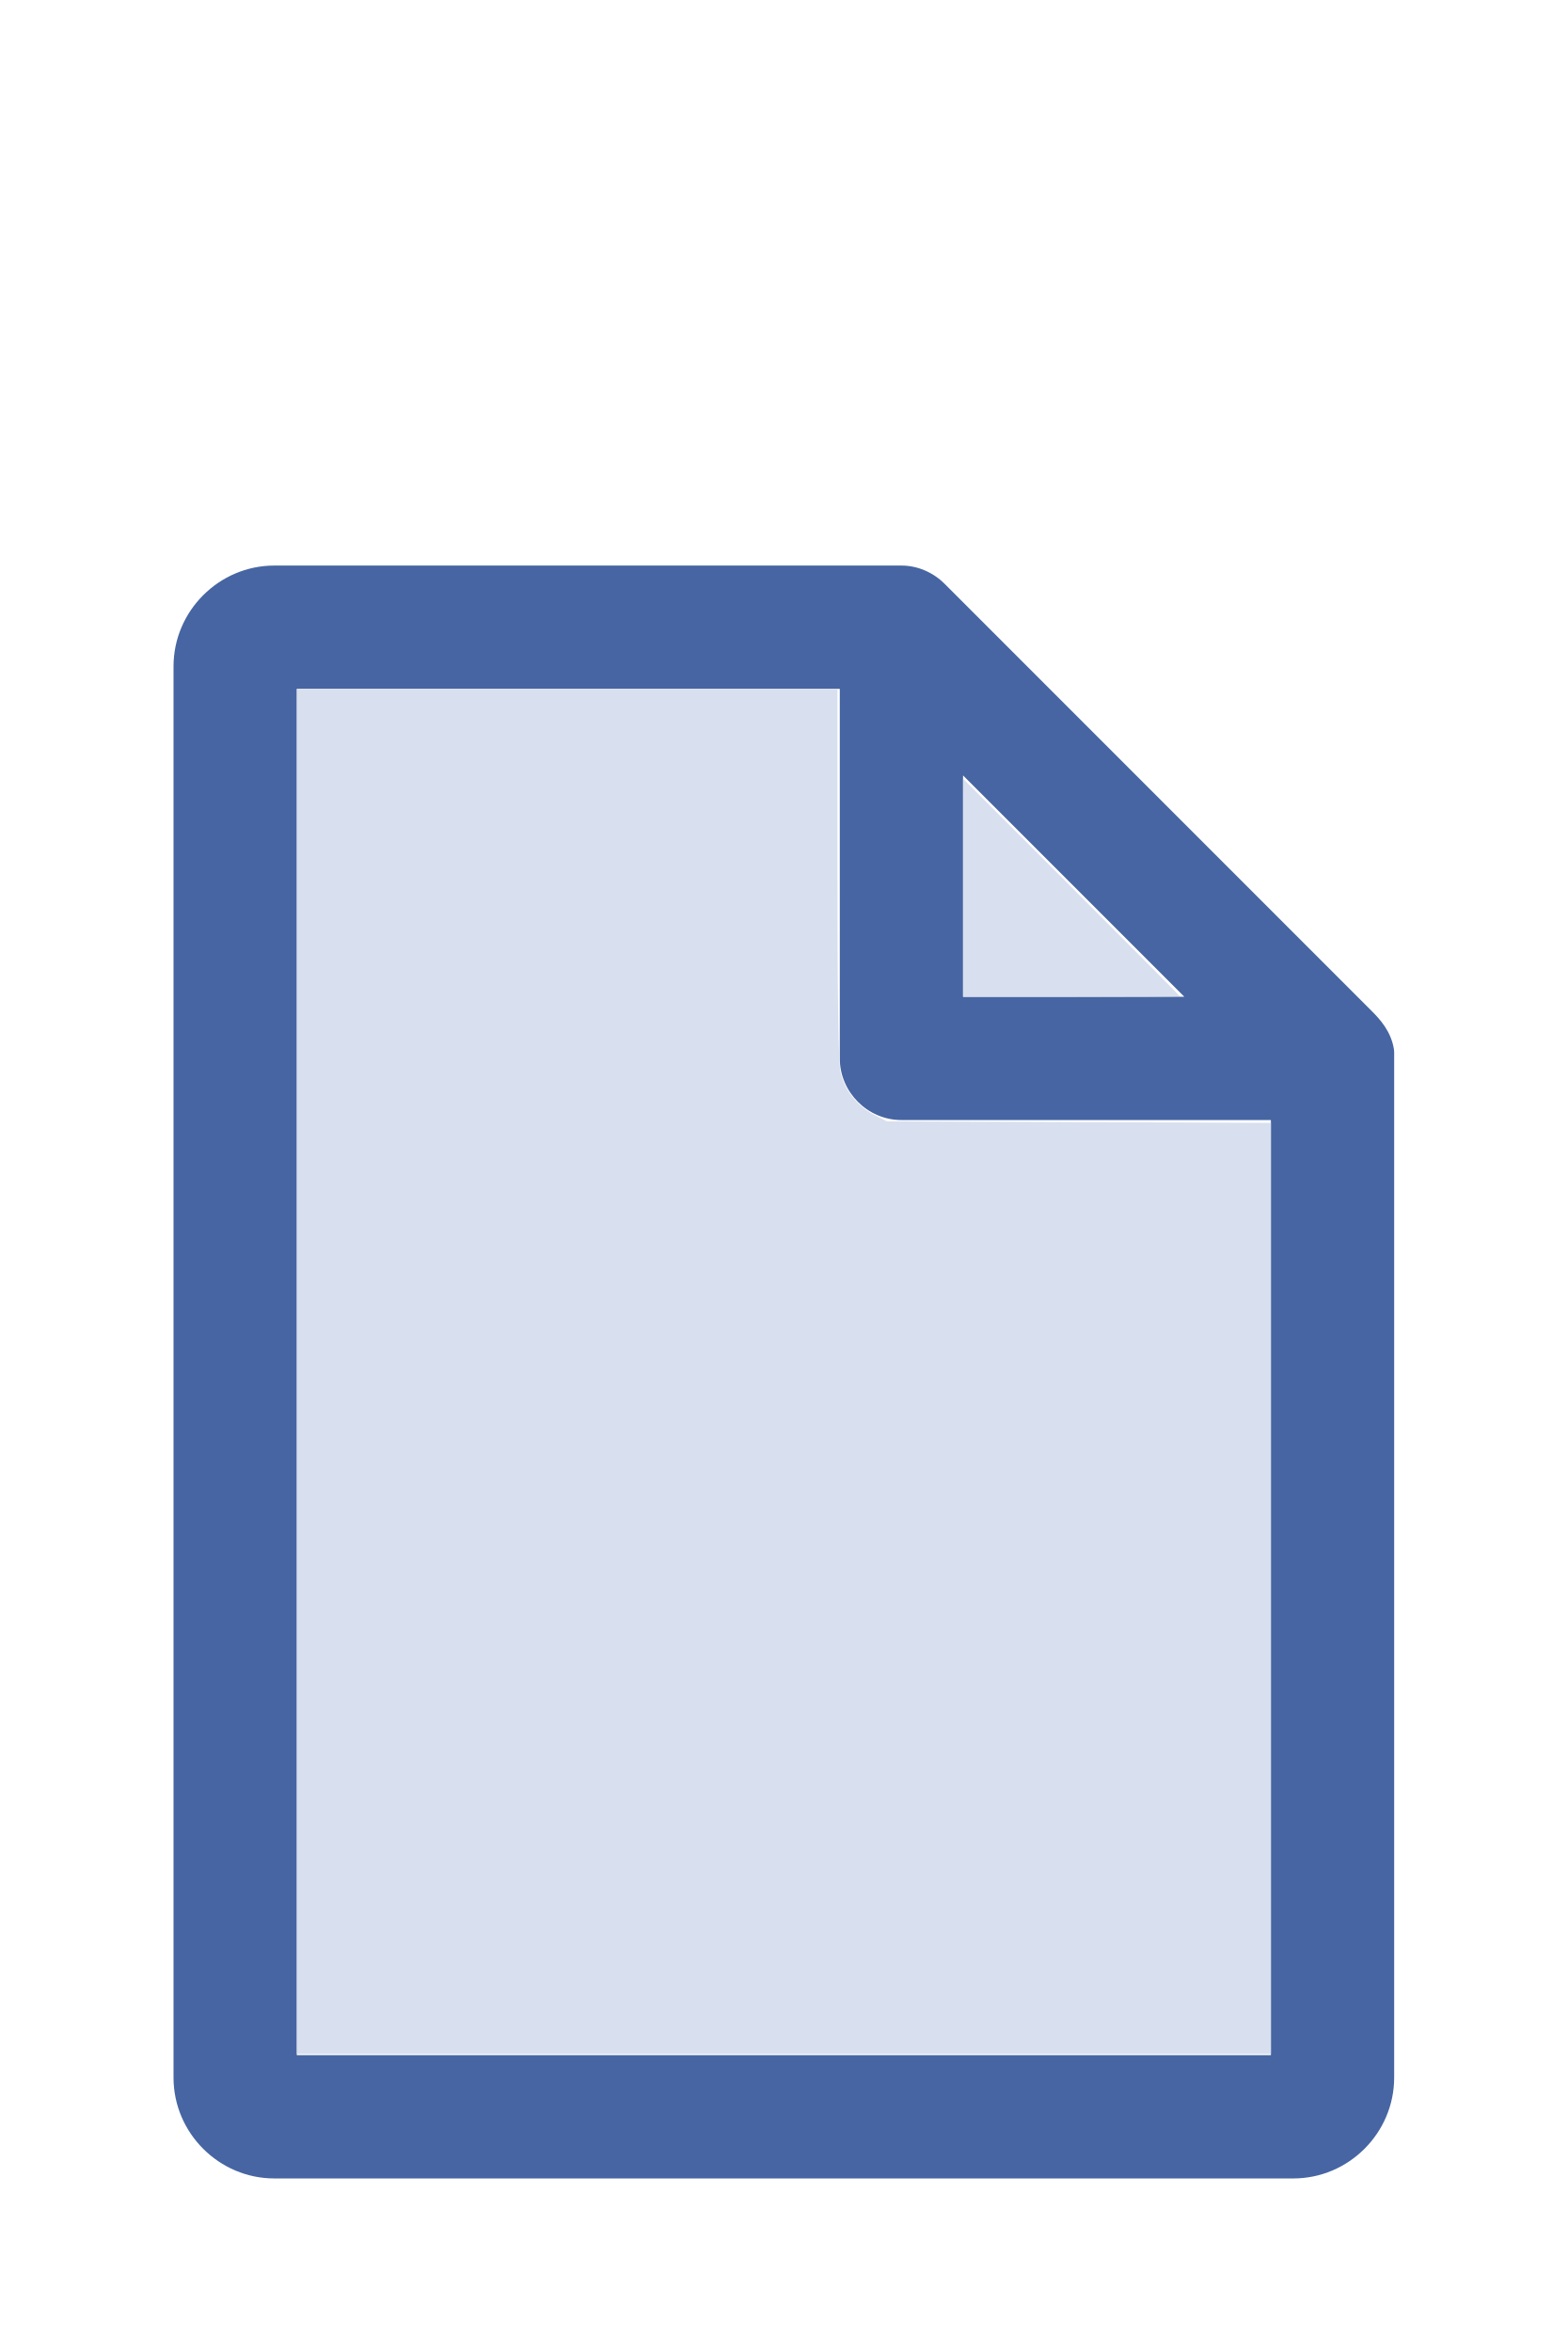
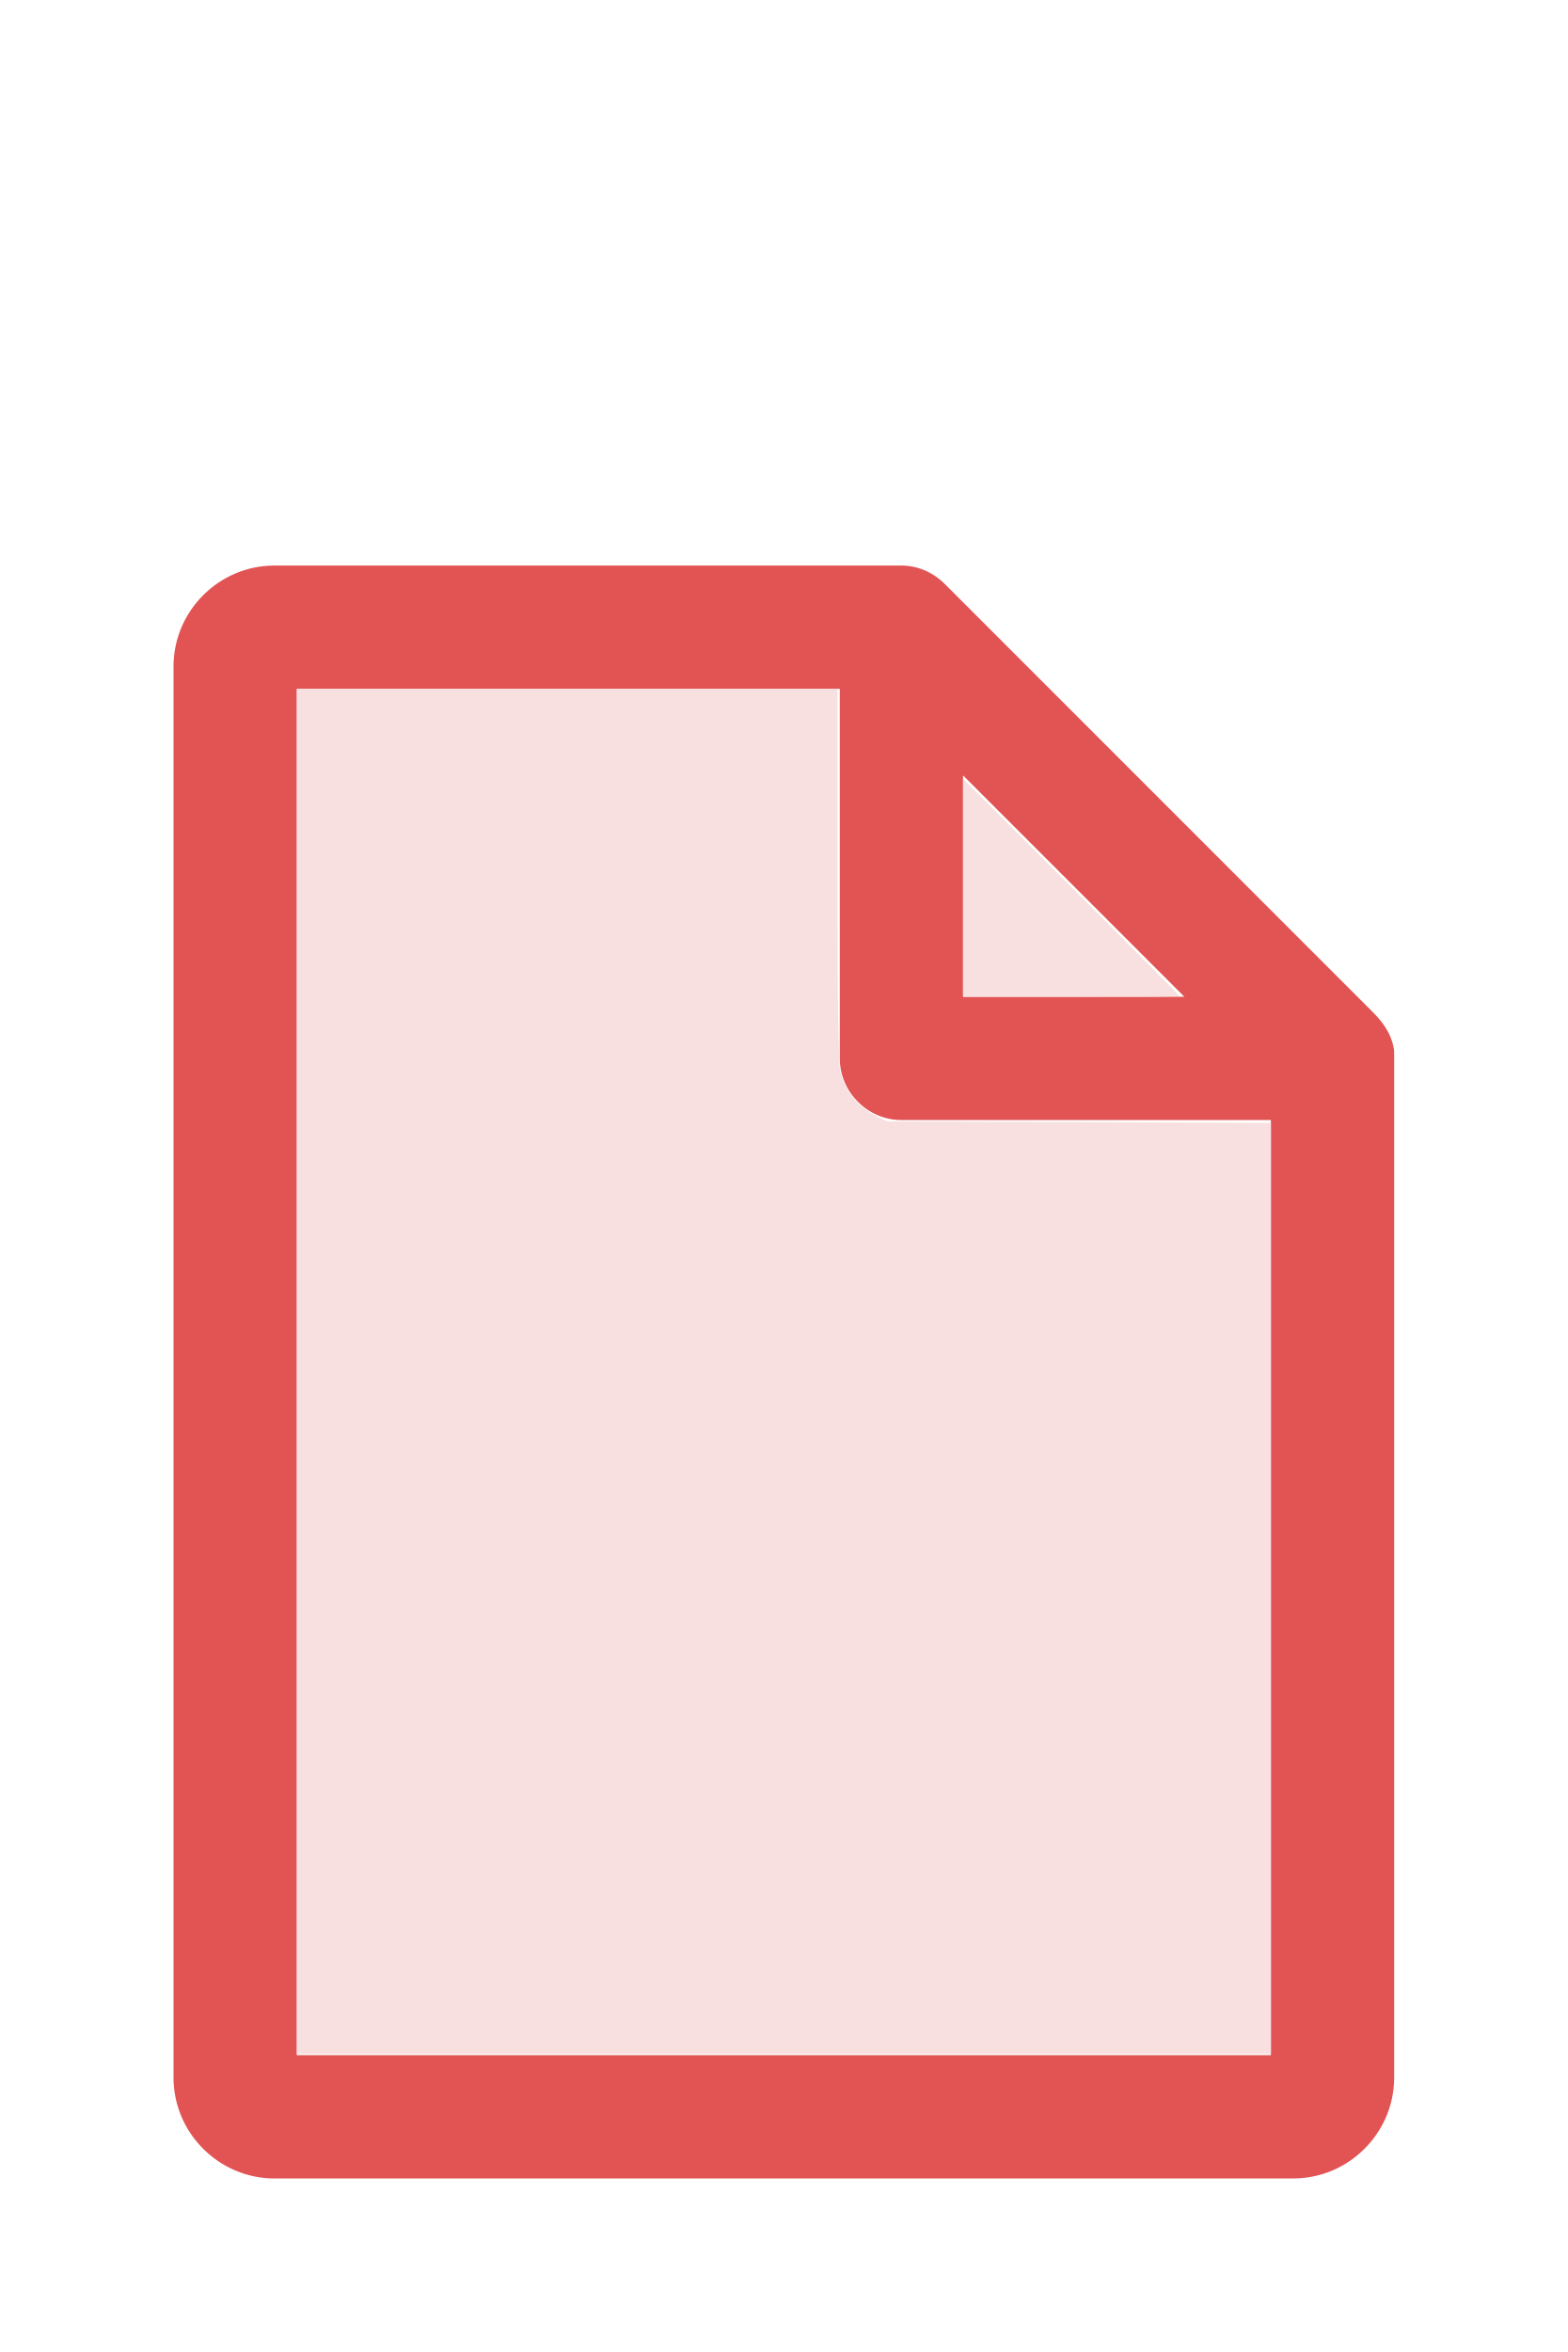
<svg xmlns="http://www.w3.org/2000/svg" version="1.1" width="16" height="24" viewBox="0 0 80 60" id="doc" xml:space="preserve">
-   <g style="fill:#4665A2">
+   <g style="fill:#E25353">
    <path d="m 14,-1.145 c -2.824,0 -5.145,2.32 -5.145,5.145 v 72 c 0,2.824 2.32,5.145 5.145,5.145 h 52 c 2.824,0 5.145,-2.32 5.145,-5.145 V 23.699 a 1.145,1.145 0 0 0 -0.016,-0.188 C 70.978,22.605 70.406,21.99 70.008,21.592 L 48.209,-0.209 C 47.606,-0.812 46.805,-1.145 46,-1.145 Z m 1.145,6.289 H 42.855 V 24 c 0,1.724 1.42,3.145 3.145,3.145 H 64.855 V 74.855 H 15.145 Z m 34,4.418 L 60.438,20.855 H 49.145 Z" />
  </g>
-   <g style="fill:#D8DFEE;stroke-width:0">
+   <g style="fill:#F9E0E0;stroke-width:0">
    <path d="M 3.031,13.993 V 7.031 h 2.758 2.758 v 1.883 c 0,1.258 0.01,1.929 0.03,2.022 0.039,0.181 0.169,0.348 0.338,0.436 l 0.136,0.07 1.96,0.008 1.96,0.008 v 4.75 4.75 H 8 3.031 Z" transform="matrix(5,0,0,5,0,-30)" />
    <path d="M 9.829,9.058 V 7.946 l 1.106,1.106 c 0.608,0.608 1.106,1.109 1.106,1.113 0,0.004 -0.498,0.007 -1.106,0.007 H 9.829 Z" transform="matrix(5,0,0,5,0,-30)" />
  </g>
</svg>
